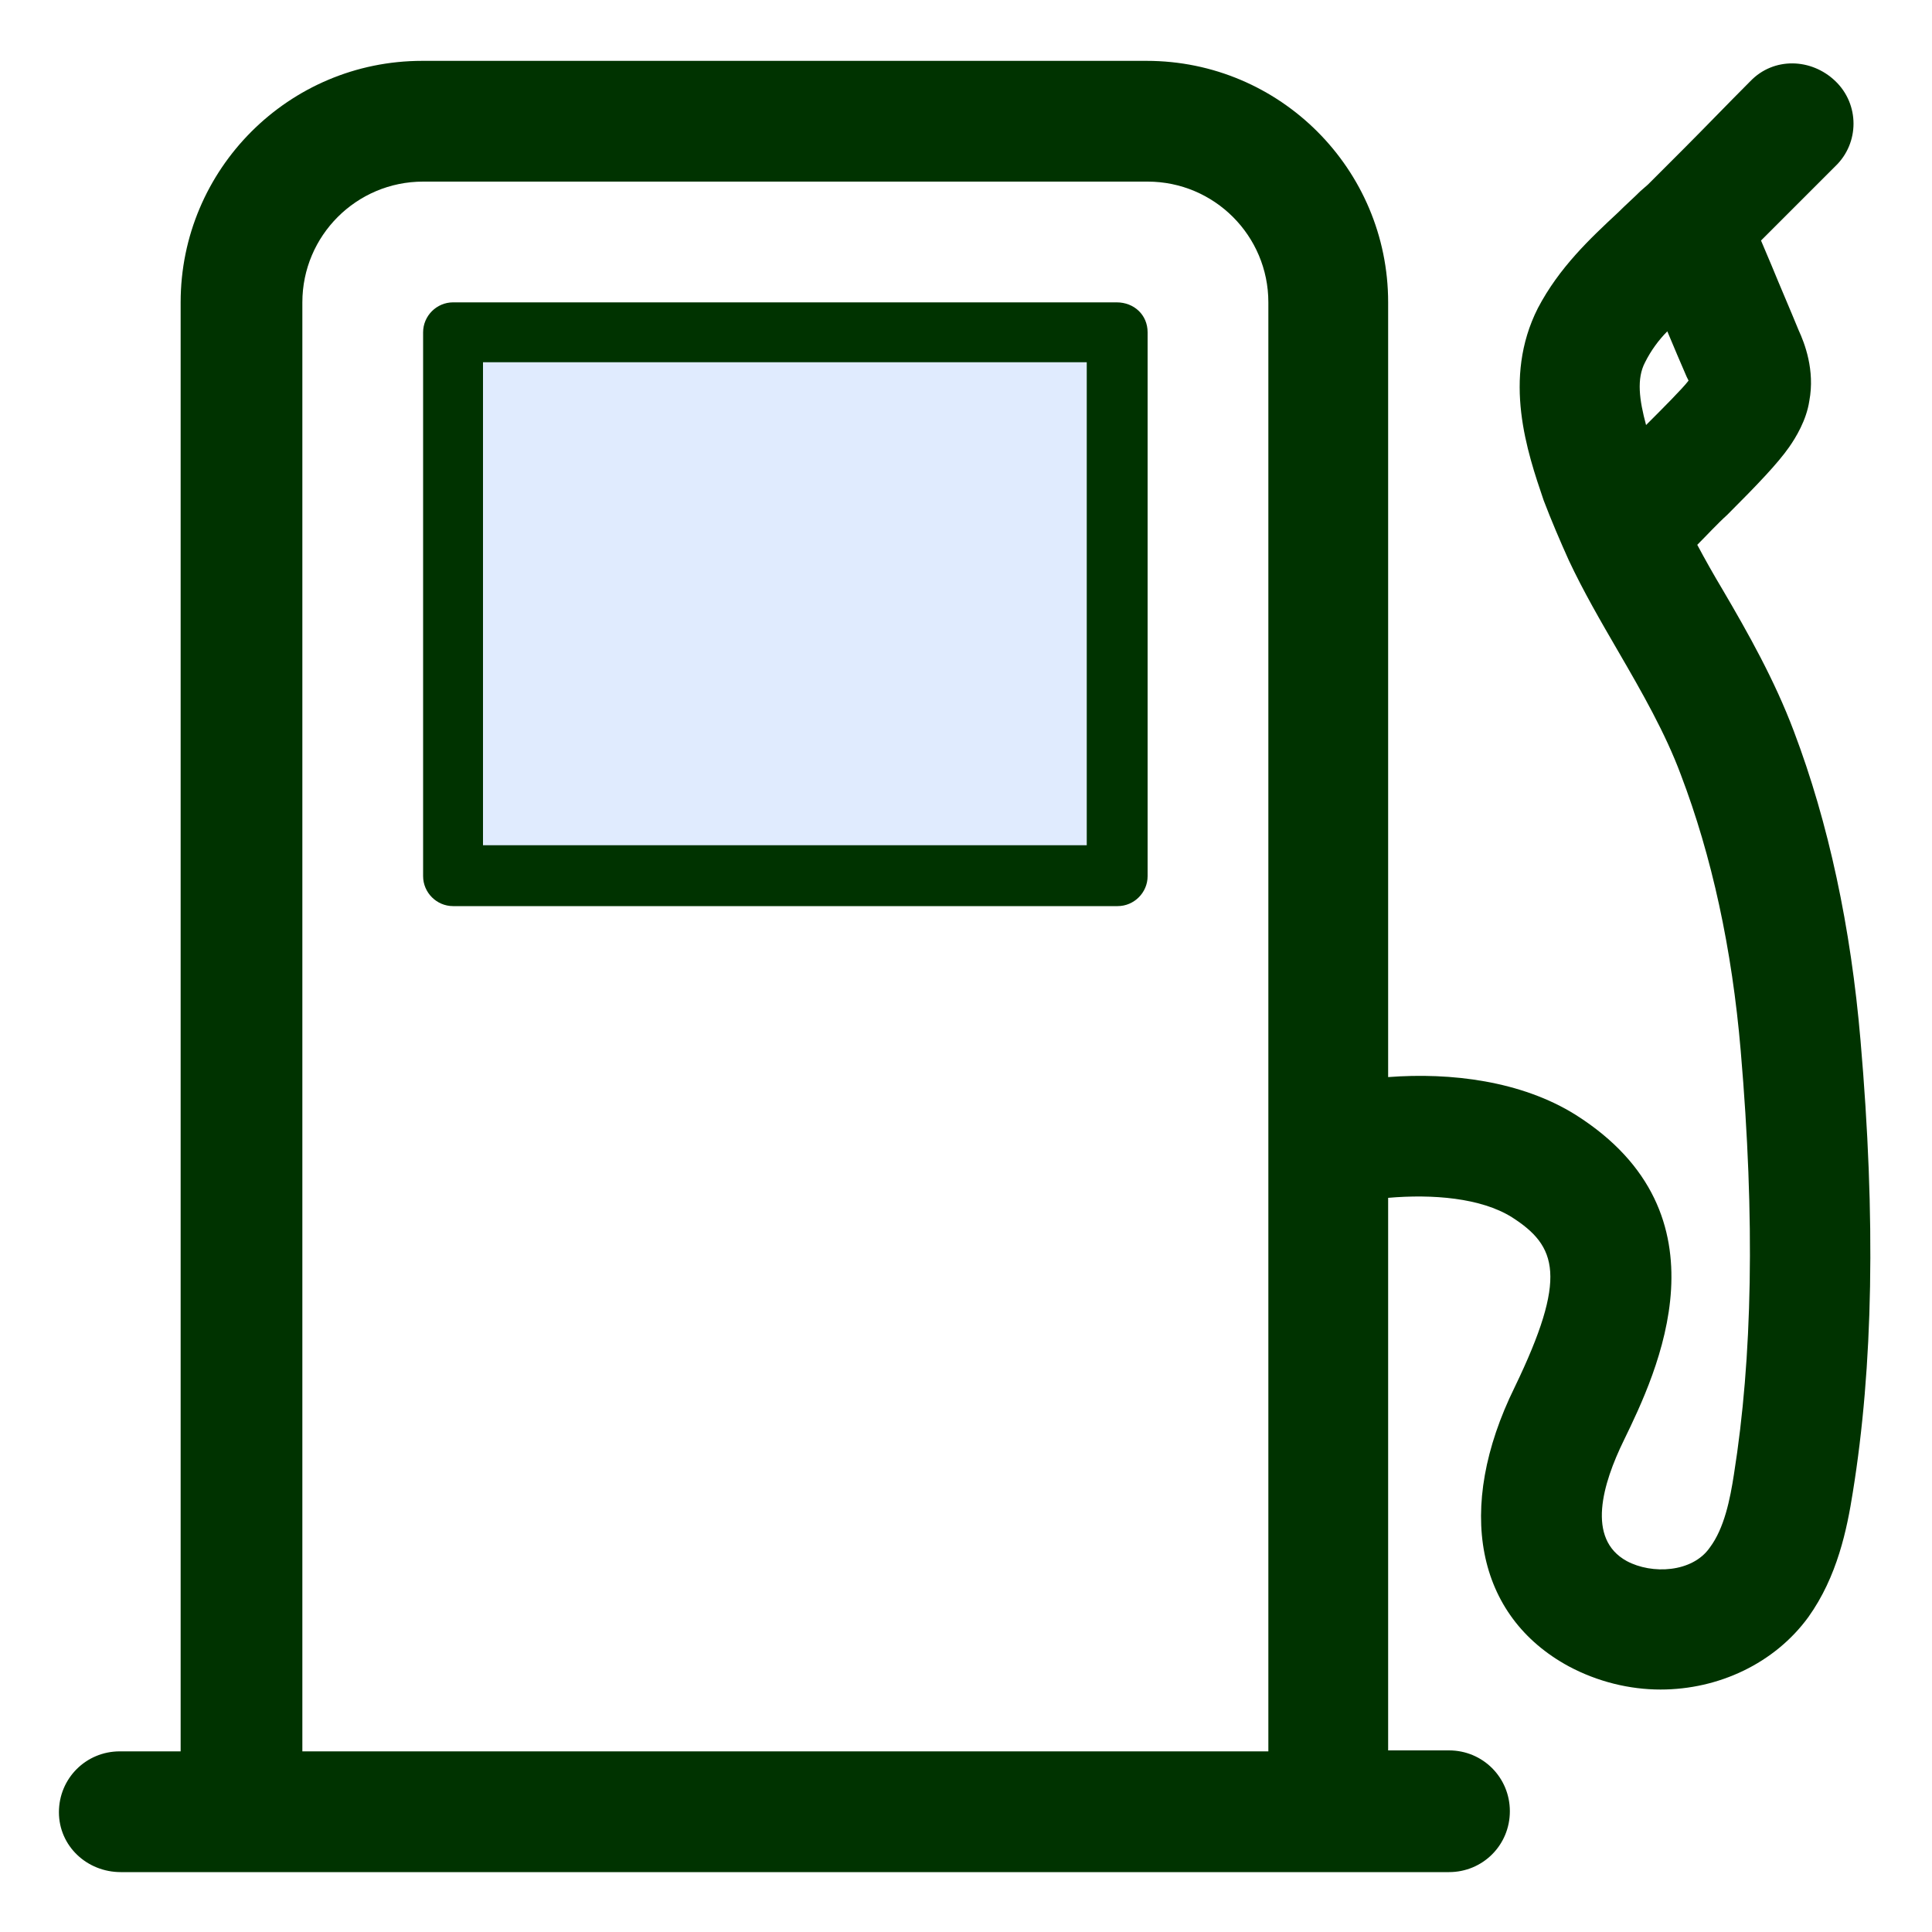
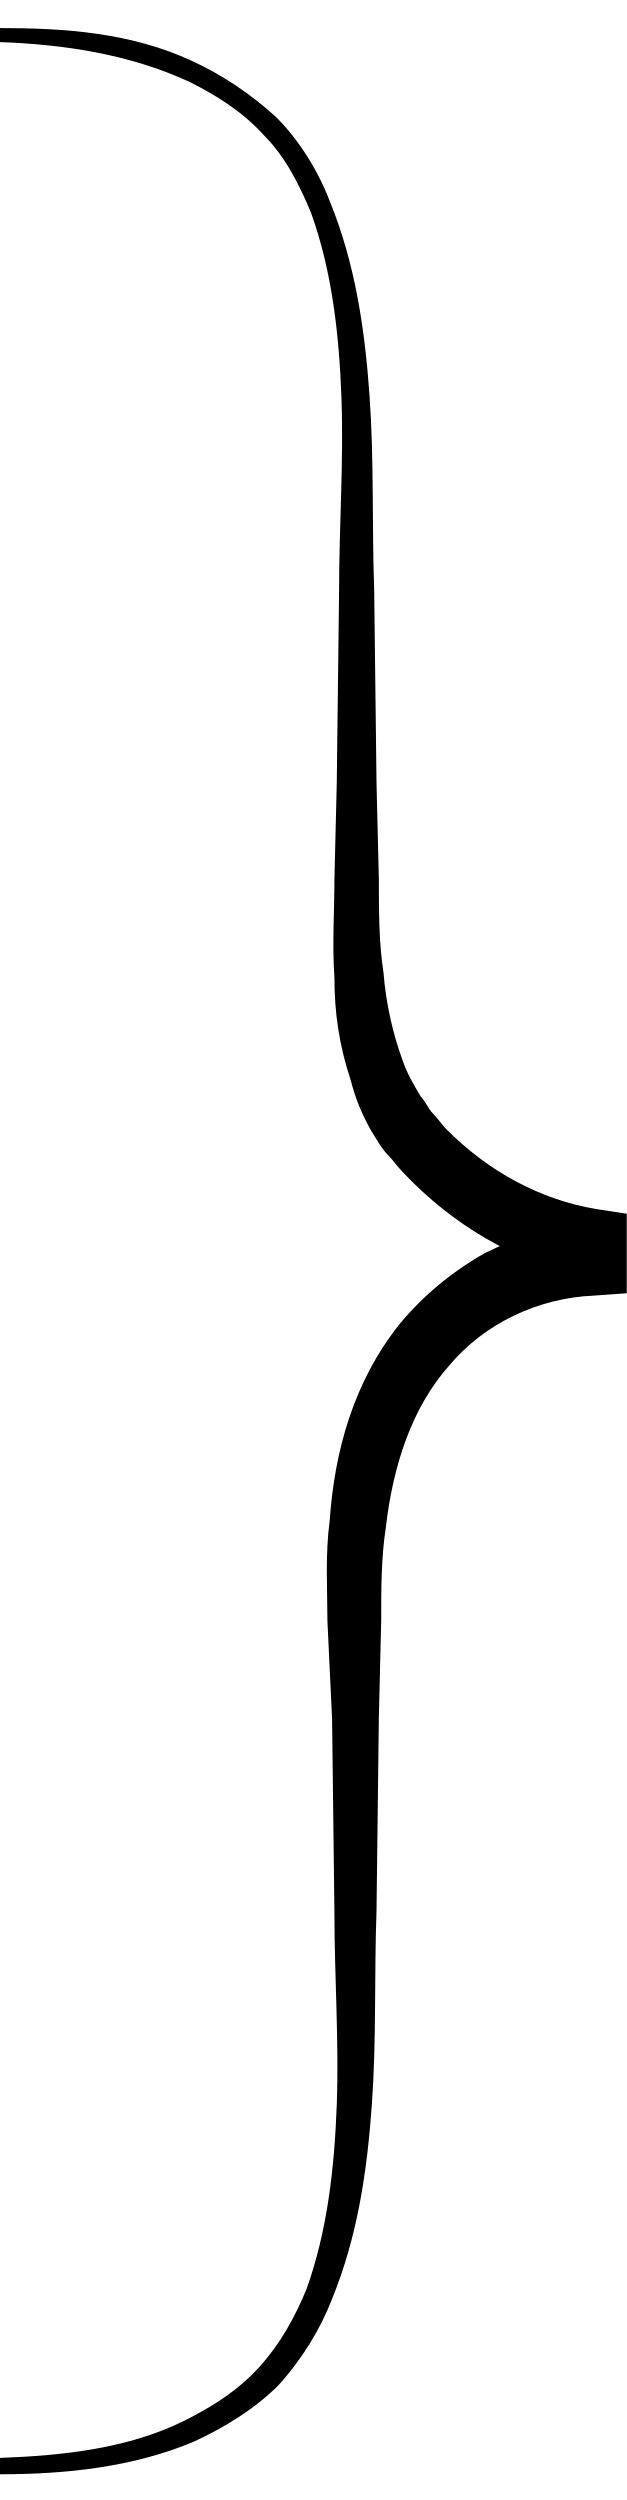
- <svg xmlns="http://www.w3.org/2000/svg" version="1.1" id="图层_1" x="0px" y="0px" viewBox="0 0 200 200" style="enable-background:new 0 0 200 200;" xml:space="preserve">
+ <svg xmlns="http://www.w3.org/2000/svg" version="1.1" id="图层_1" x="0px" y="0px" viewBox="0 0 26.8 106.9" style="enable-background:new 0 0 26.8 106.9;" xml:space="preserve">
  <style type="text/css">
	.st0{fill:#E0EBFE;}
	.st1{fill:#003300;}
</style>
-   <path class="st0" d="M46.9,34.4h68.8v56.3H46.9V34.4z" />
-   <path class="st1" d="M12.5,193.8H150c3.5,0,6.3-2.8,6.3-6.3s-2.8-6.3-6.3-6.3h-6.3v-57.2c4.6-0.4,9.6,0,12.8,2  c4.7,3,5.8,6.2,0.3,17.6c-6.2,12.6-4,23.7,5.6,28.9c3,1.6,6.3,2.4,9.5,2.4c6,0,11.8-2.7,15.3-7.5c3-4.2,4-9.1,4.6-12.9  c2.1-13,2.4-28.3,0.8-46.8c-1-11.7-3.3-22.5-6.9-32c-2-5.3-4.7-10.1-7.4-14.7c-0.9-1.5-1.8-3.1-2.6-4.6c1-1,2.1-2.2,3.1-3.1  c3.2-3.2,5.2-5.3,6.4-7c0.7-1,1.8-2.8,2.1-4.8c0.6-3.2-0.5-6-1.1-7.3c-0.9-2.2-1.9-4.5-2.8-6.7l-1.1-2.6l0.6-0.6  c2.4-2.4,4.7-4.7,7.1-7.1c2.5-2.4,2.5-6.4,0-8.8s-6.4-2.5-8.8,0c0,0-0.1,0.1-0.1,0.1c-2.3,2.3-4.6,4.7-6.9,7l-3.6,3.6l0,0l-0.8,0.7  c-0.7,0.7-1.5,1.4-2.3,2.2c-2.9,2.7-6.1,5.7-8.3,9.9c-3.7,7.3-1.1,14.9,0.6,19.9c0.8,2.1,1.7,4.2,2.6,6.2c1.5,3.2,3.3,6.3,5.1,9.4  c2.5,4.3,4.9,8.5,6.5,12.8c3.2,8.4,5.3,18,6.2,28.6c1.5,17.5,1.2,31.8-0.7,43.8c-0.4,2.6-1,5.6-2.5,7.6c-1.8,2.6-6,2.8-8.6,1.4  c-4.2-2.3-2.5-8-0.3-12.5c3.4-7,11.3-23.4-5-33.7c-5.6-3.5-12.9-4.4-19.4-3.9V31.3c0-13.8-11.2-25-25-25h-75c-13.8,0-25,11.2-25,25  v150h-6.3c-3.5,0-6.3,2.8-6.3,6.3S9,193.8,12.5,193.8z M170.4,44c-0.7-2.6-1-4.8-0.1-6.5c0.6-1.2,1.4-2.3,2.3-3.2  c0.7,1.7,1.4,3.3,2,4.7l0.2,0.4C174.2,40.2,172.1,42.3,170.4,44z M31.3,31.3c0-6.9,5.6-12.5,12.5-12.5h75c6.9,0,12.5,5.6,12.5,12.5  v150h-100V31.3z" />
-   <path class="st1" d="M115.6,31.3H46.9c-1.7,0-3.1,1.4-3.1,3.1v56.3c0,1.7,1.4,3.1,3.1,3.1h68.8c1.7,0,3.1-1.4,3.1-3.1V34.4  C118.8,32.6,117.4,31.3,115.6,31.3z M112.5,87.5H50v-50h62.5V87.5z" />
+   <path class="st0" d="M-315.9-8.1h68.8v56.3h-68.8V-8.1z" />
+   <path class="st1" d="M-350.3,151.3h137.5c3.5,0,6.3-2.8,6.3-6.3s-2.8-6.3-6.3-6.3h-6.3V81.5c4.6-0.4,9.6,0,12.8,2  c4.7,3,5.8,6.2,0.3,17.6c-6.2,12.6-4,23.7,5.6,28.9c3,1.6,6.3,2.4,9.5,2.4c6,0,11.8-2.7,15.3-7.5c3-4.2,4-9.1,4.6-12.9  c2.1-13,2.4-28.3,0.8-46.8c-1-11.7-3.3-22.5-6.9-32c-2-5.3-4.7-10.1-7.4-14.7c-0.9-1.5-1.8-3.1-2.6-4.6c1-1,2.1-2.2,3.1-3.1  c3.2-3.2,5.2-5.3,6.4-7c0.7-1,1.8-2.8,2.1-4.8c0.6-3.2-0.5-6-1.1-7.3c-0.9-2.2-1.9-4.5-2.8-6.7l-1.1-2.6l0.6-0.6  c2.4-2.4,4.7-4.7,7.1-7.1c2.5-2.4,2.5-6.4,0-8.8c-2.5-2.4-6.4-2.5-8.8,0l-0.1,0.1c-2.3,2.3-4.6,4.7-6.9,7l-3.6,3.6l0,0l-0.8,0.7  c-0.7,0.7-1.5,1.4-2.3,2.2c-2.9,2.7-6.1,5.7-8.3,9.9c-3.7,7.3-1.1,14.9,0.6,19.9c0.8,2.1,1.7,4.2,2.6,6.2c1.5,3.2,3.3,6.3,5.1,9.4  c2.5,4.3,4.9,8.5,6.5,12.8c3.2,8.4,5.3,18,6.2,28.6c1.5,17.5,1.2,31.8-0.7,43.8c-0.4,2.6-1,5.6-2.5,7.6c-1.8,2.6-6,2.8-8.6,1.4  c-4.2-2.3-2.5-8-0.3-12.5c3.4-7,11.3-23.4-5-33.7c-5.6-3.5-12.9-4.4-19.4-3.9v-80.2c0-13.8-11.2-25-25-25h-75c-13.8,0-25,11.2-25,25  v150h-6.3c-3.5,0-6.3,2.8-6.3,6.3S-353.8,151.3-350.3,151.3z M-192.4,1.5c-0.7-2.6-1-4.8-0.1-6.5c0.6-1.2,1.4-2.3,2.3-3.2  c0.7,1.7,1.4,3.3,2,4.7l0.2,0.4C-188.6-2.3-190.7-0.2-192.4,1.5z M-331.5-11.2c0-6.9,5.6-12.5,12.5-12.5h75  c6.9,0,12.5,5.6,12.5,12.5v150h-100C-331.5,138.8-331.5-11.2-331.5-11.2z" />
+   <path class="st1" d="M-247.2-11.2h-68.7c-1.7,0-3.1,1.4-3.1,3.1v56.3c0,1.7,1.4,3.1,3.1,3.1h68.8c1.7,0,3.1-1.4,3.1-3.1V-8.1  C-244-9.9-245.4-11.2-247.2-11.2z M-250.3,45h-62.5V-5h62.5V45z" />
+   <g>
+     <g>
+       <g>
+         <path d="M0,1.2c2.8,0,5.6,0.2,8.2,1.4c1.3,0.6,2.5,1.4,3.6,2.4c1,1,1.8,2.3,2.3,3.6c1.1,2.7,1.5,5.5,1.7,8.3     c0.2,2.8,0.1,5.5,0.2,8.3l0.1,8.3l0.1,4.1c0,1.4,0,2.7,0.2,4c0.1,1.3,0.4,2.6,0.8,3.7c0.2,0.6,0.5,1.1,0.8,1.6     c0.2,0.2,0.3,0.5,0.5,0.7c0.2,0.2,0.4,0.5,0.6,0.7c1.8,1.8,4,3,6.4,3.4l0,0l1.3,0.2v1.3v0.7v0v1.4l-1.4,0.1     c-2.4,0.1-4.7,1.2-6.2,3c-1.6,1.8-2.4,4.3-2.7,6.9c-0.2,1.3-0.2,2.6-0.2,4l-0.1,4.1l-0.1,8.3c-0.1,2.8,0,5.5-0.2,8.3     c-0.2,2.8-0.6,5.6-1.7,8.3c-0.5,1.3-1.3,2.6-2.3,3.7c-1,1-2.3,1.8-3.6,2.4c-2.6,1.1-5.5,1.4-8.3,1.4v-0.7     c2.7-0.1,5.5-0.4,7.9-1.6c1.2-0.6,2.3-1.3,3.2-2.3c0.9-1,1.5-2.1,2-3.3c0.9-2.5,1.2-5.2,1.3-7.9c0.1-2.7-0.1-5.5-0.1-8.2     l-0.1-8.3L14,69.3c0-1.4-0.1-2.8,0.1-4.3c0.2-2.9,1-5.9,3-8.4c1-1.2,2.2-2.2,3.6-3c1.4-0.7,2.9-1.2,4.5-1.3l-1.4,1.5v0v-0.7     l1.3,1.5l0,0c-3.1-0.6-5.8-2.3-7.8-4.4c-0.3-0.3-0.5-0.6-0.7-0.8c-0.3-0.3-0.5-0.7-0.7-1c-0.4-0.7-0.7-1.4-0.9-2.2     c-0.5-1.5-0.7-2.9-0.7-4.4c-0.1-1.4,0-2.9,0-4.2l0.1-4.1l0.1-8.3c0-2.7,0.2-5.5,0.1-8.2c-0.1-2.7-0.4-5.4-1.3-7.9     c-0.5-1.2-1.1-2.4-2-3.3c-0.9-1-2-1.7-3.2-2.3C5.5,2.3,2.7,1.9,0,1.8V1.2z" />
+       </g>
+     </g>
+   </g>
</svg>
